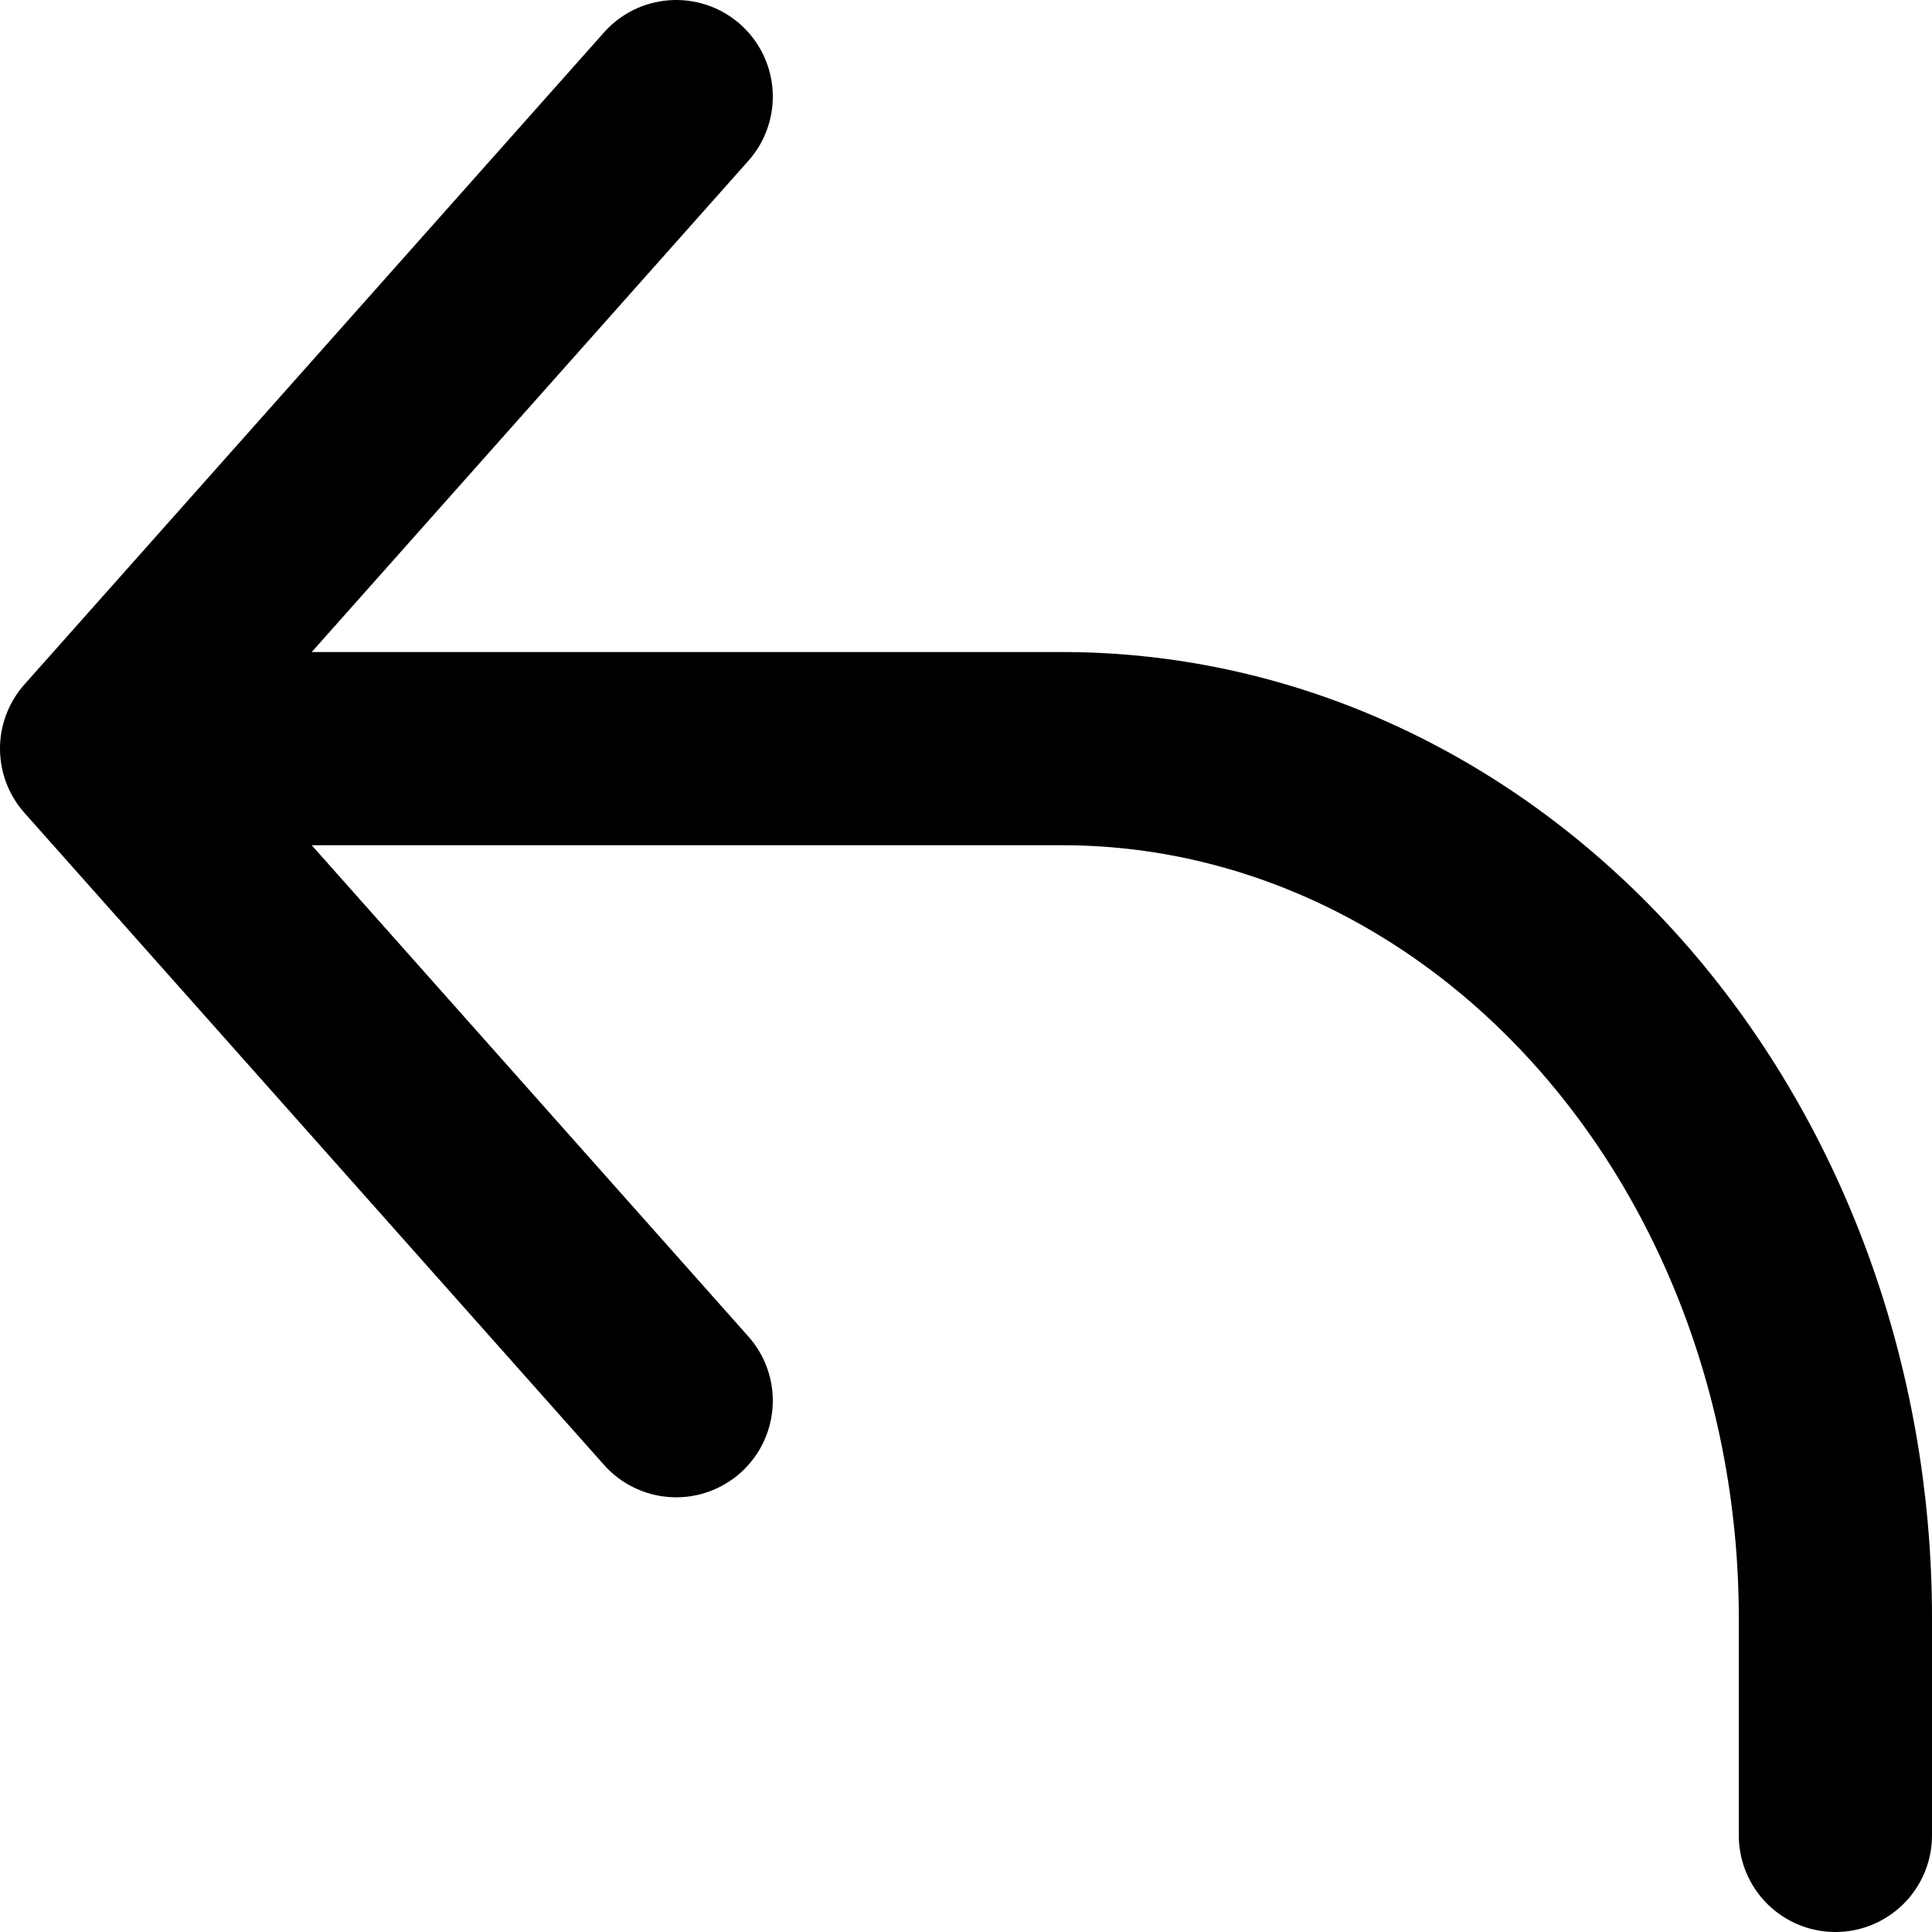
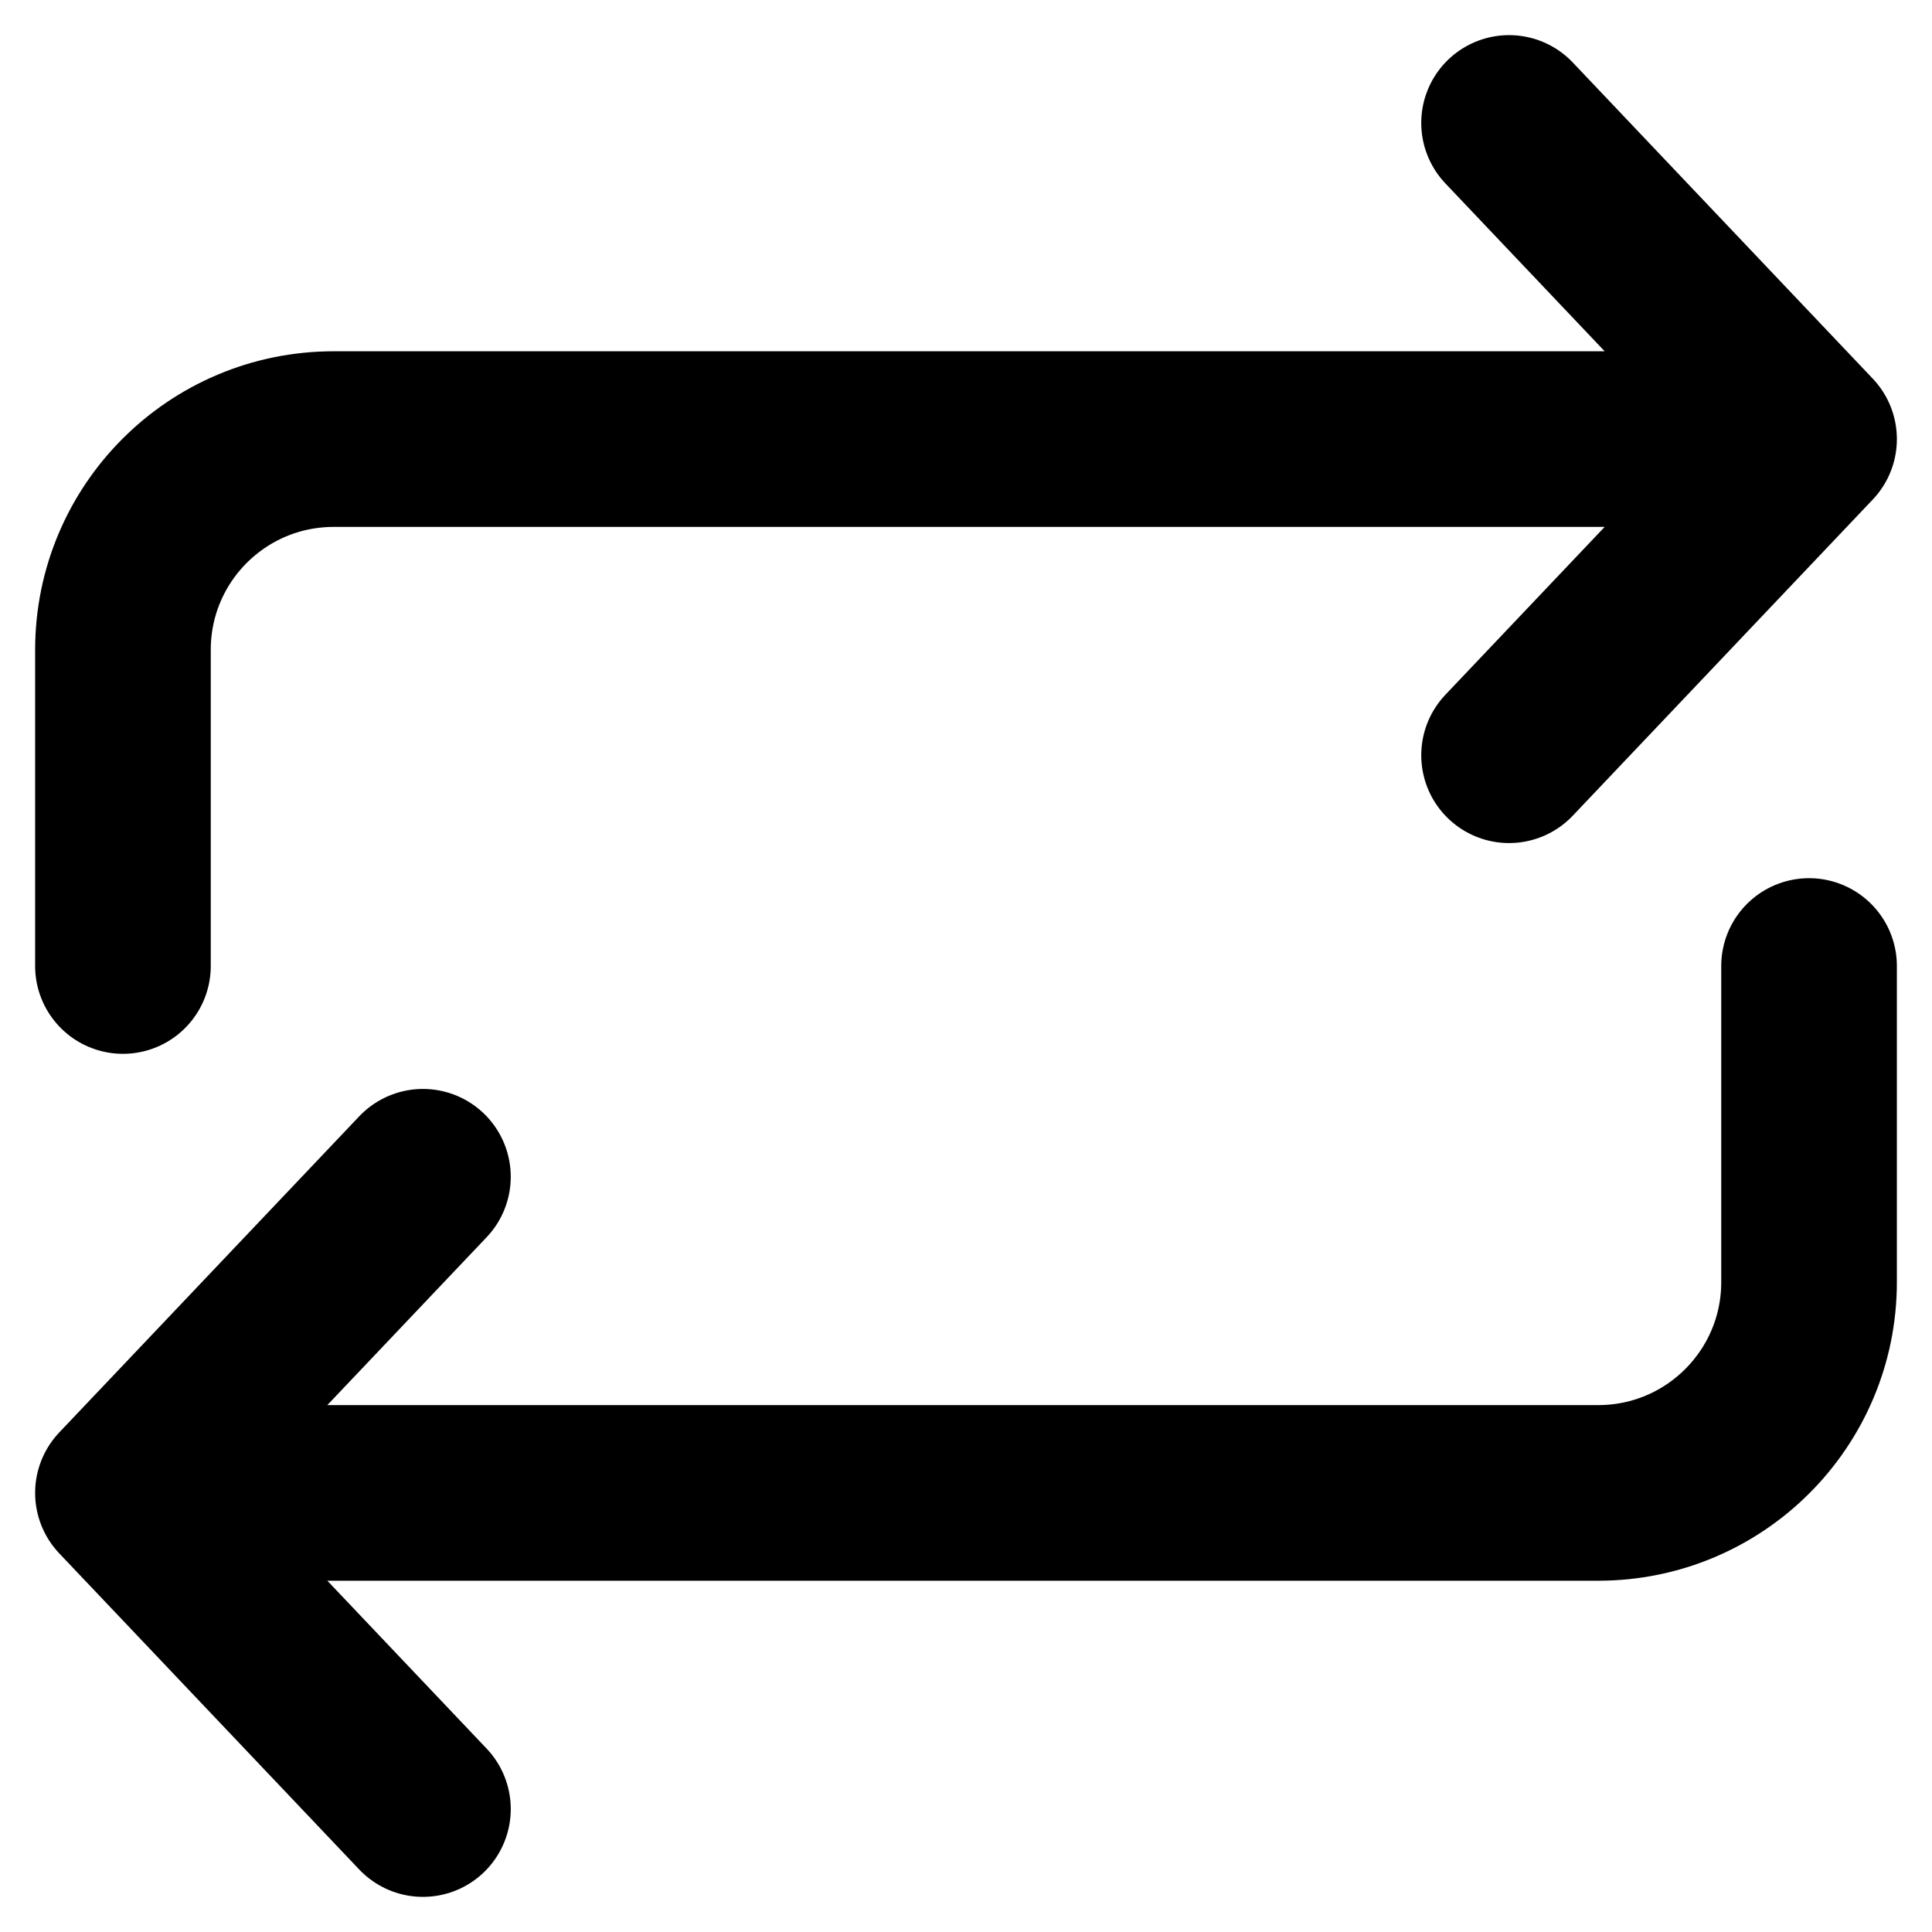
- <svg xmlns="http://www.w3.org/2000/svg" width="20" height="20" viewBox="0 0 20 20" fill="none">
-   <path d="M1 7.75H11C13.122 7.75 15.157 8.698 16.657 10.386C18.157 12.074 19 14.363 19 16.75V19M1 7.75L7 14.5M1 7.75L7 1" stroke="black" stroke-width="2" stroke-linecap="round" stroke-linejoin="round" />
+ <svg xmlns="http://www.w3.org/2000/svg" width="22" height="22" viewBox="0 0 22 22" fill="none">
+   <path d="M4.816 20.6L1.4 17M1.4 17L4.816 13.4M1.4 17H18.2C19.525 17 20.6 15.925 20.6 14.6V11M17.184 1.4L20.6 5M20.6 5L17.184 8.6M20.6 5L3.8 5C2.474 5 1.4 6.074 1.4 7.4L1.4 11" stroke="black" stroke-width="2" stroke-linecap="round" stroke-linejoin="round" />
</svg>
